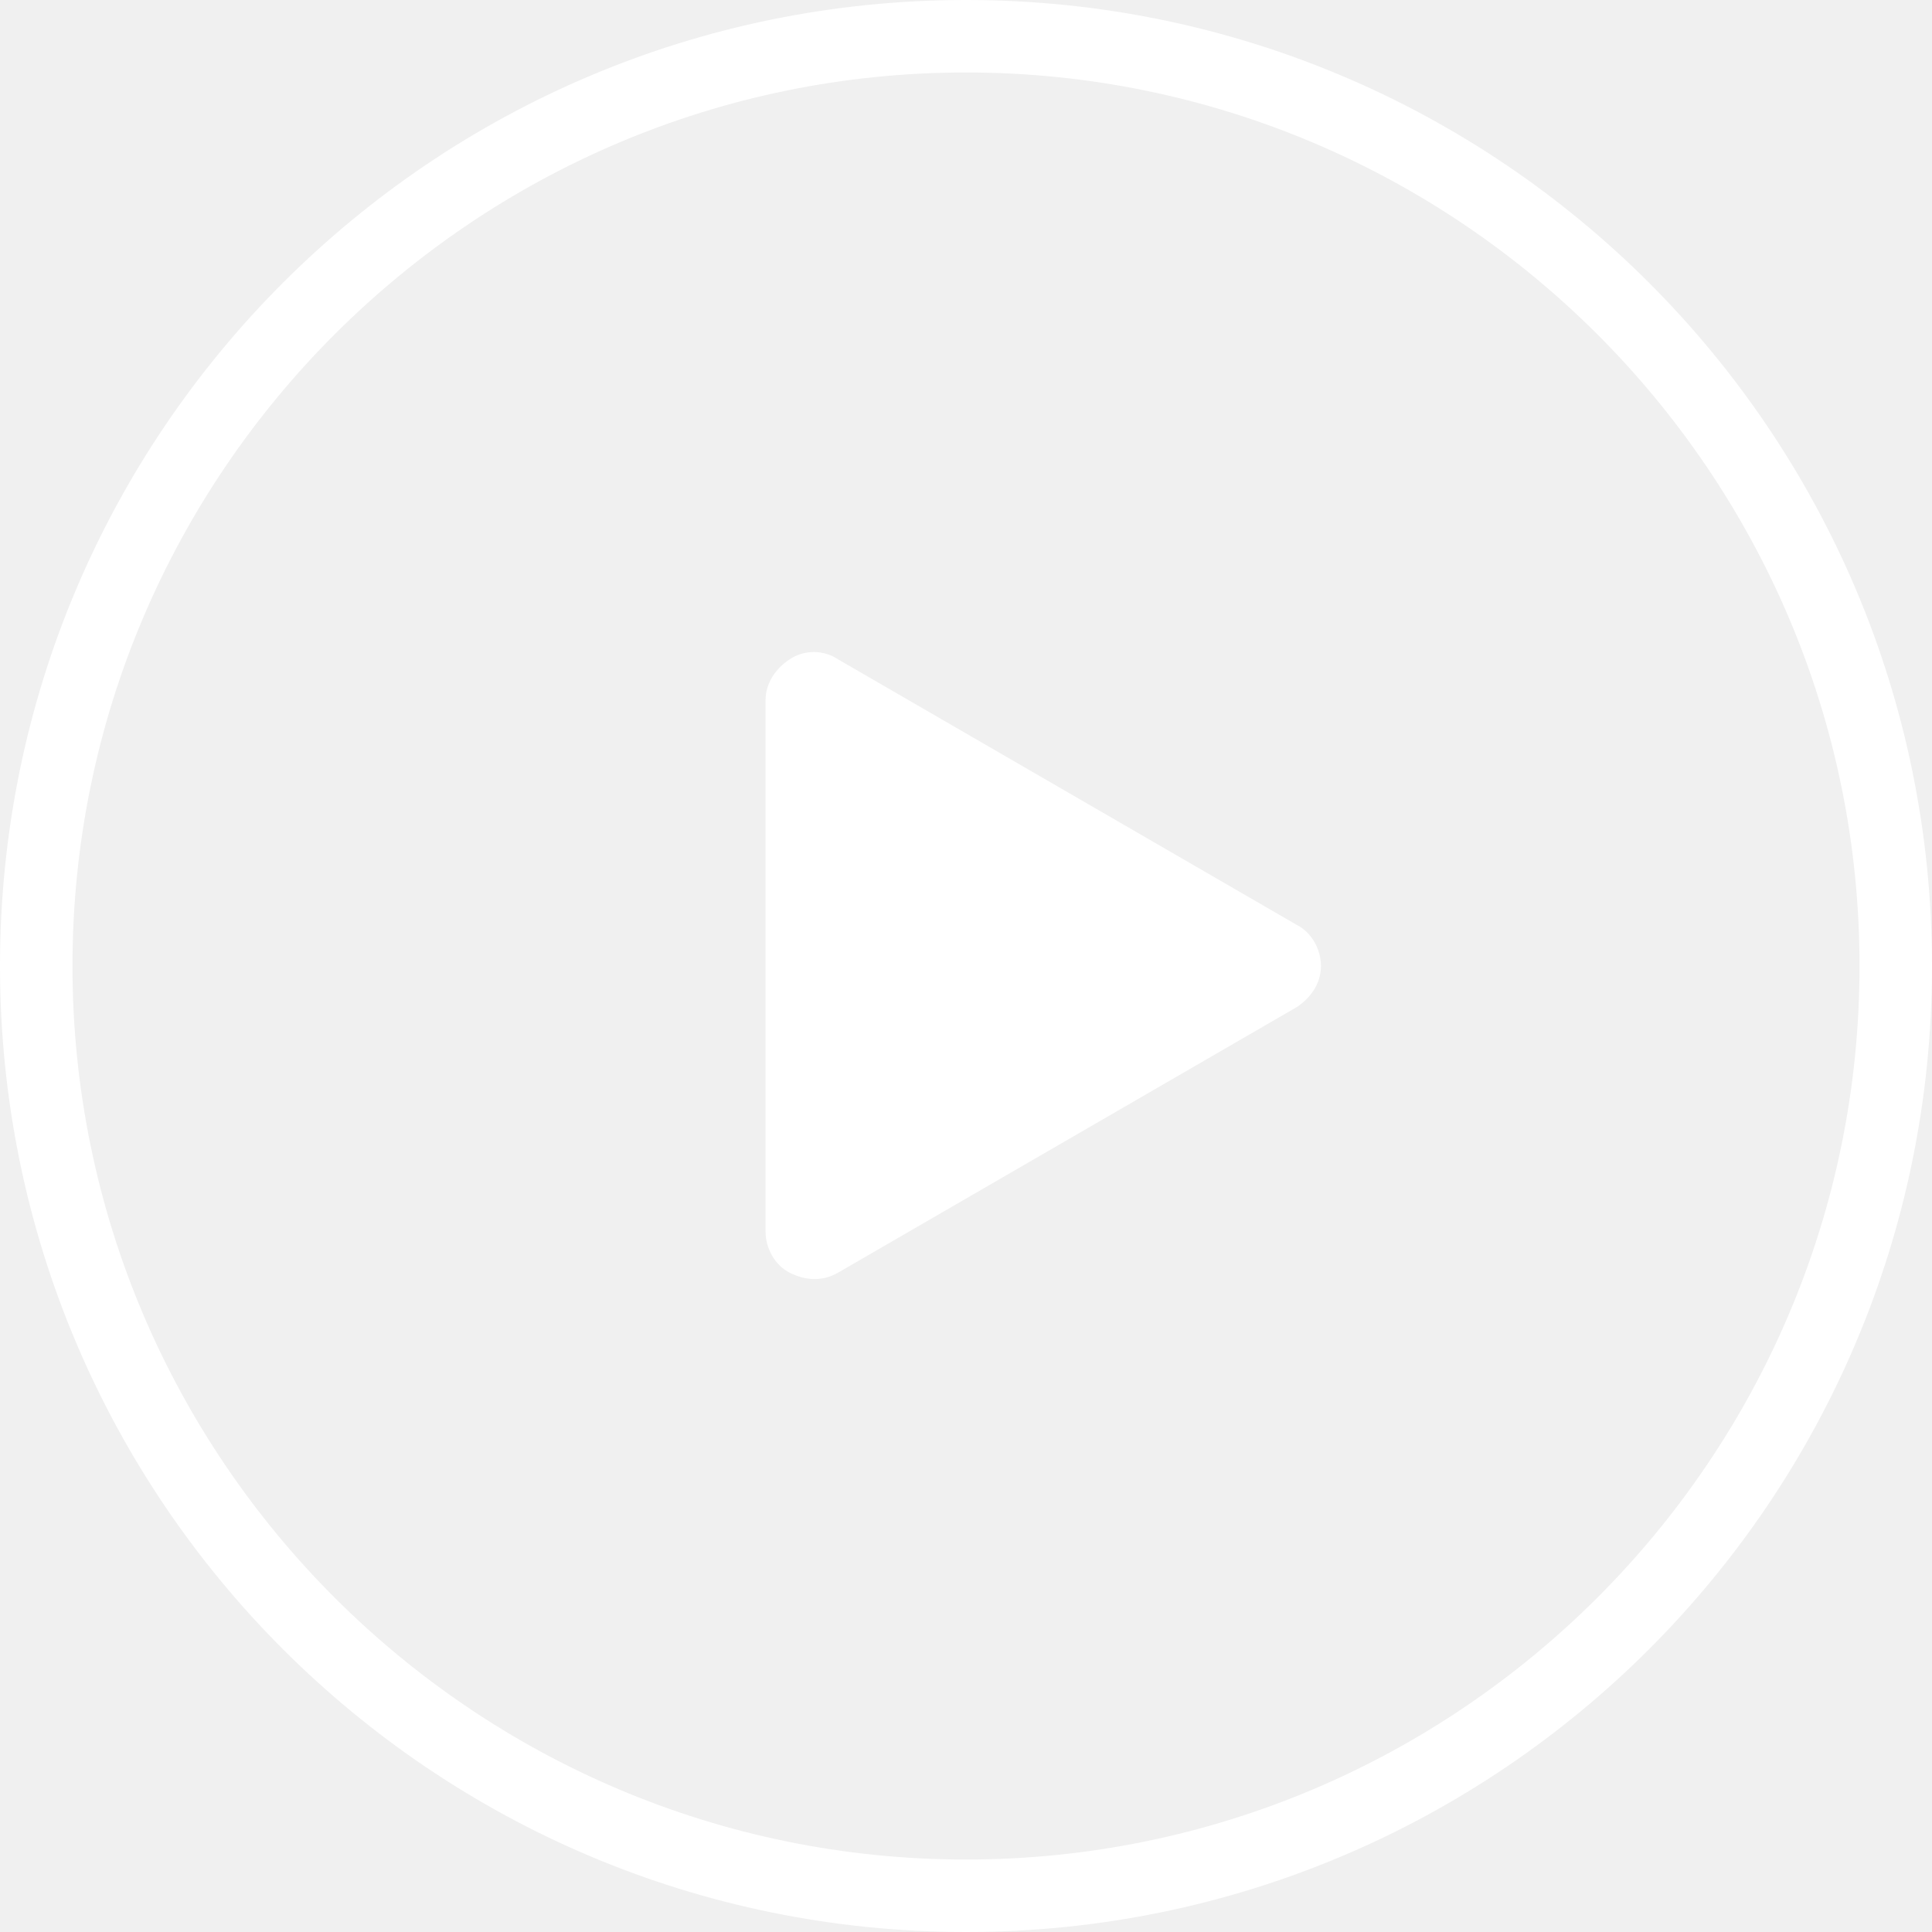
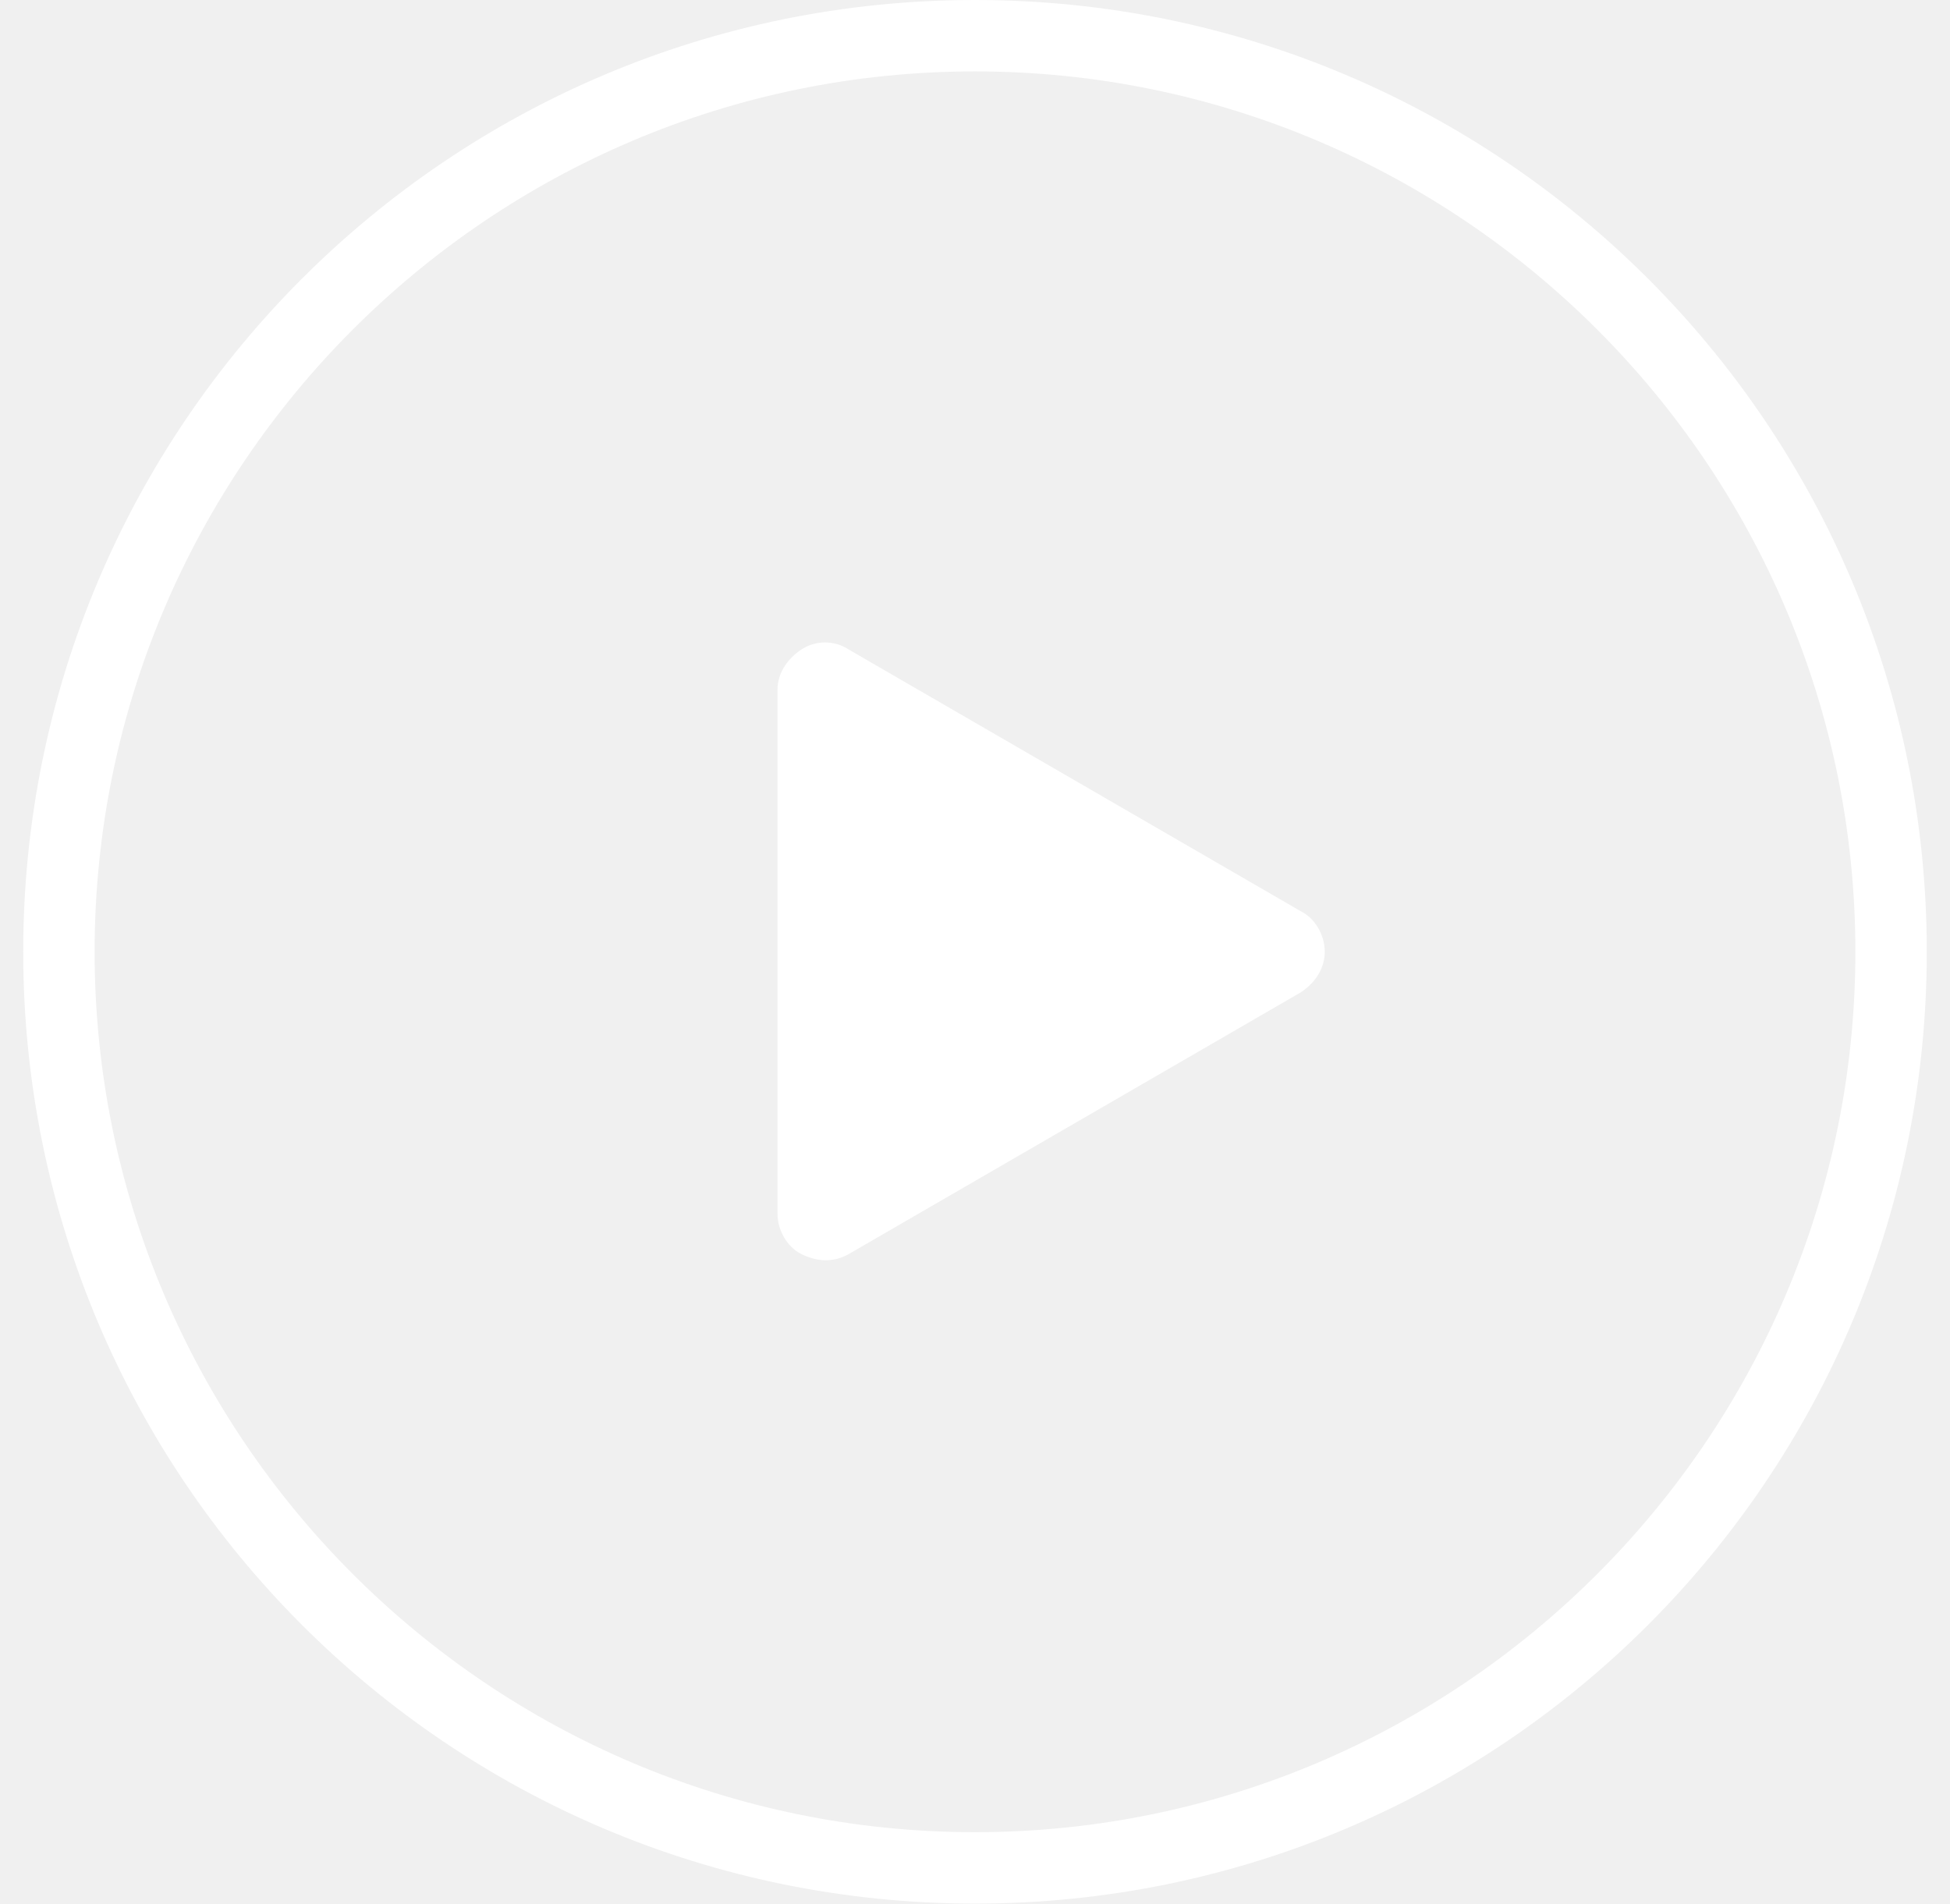
- <svg xmlns="http://www.w3.org/2000/svg" width="41" height="41" viewBox="0 0 41 41" fill="none">
+ <svg xmlns="http://www.w3.org/2000/svg" width="42" height="41" viewBox="0 0 41 41" fill="none">
  <path d="M20.5 1.538C30.955 1.538 39.462 10.045 39.462 20.5C39.462 30.955 30.955 39.462 20.5 39.462C10.045 39.462 1.538 30.955 1.538 20.5C1.538 10.045 10.045 1.538 20.5 1.538ZM20.5 0C9.174 0 0 9.174 0 20.5C0 31.826 9.174 41 20.5 41C31.826 41 41 31.826 41 20.5C41 9.174 31.826 0 20.5 0Z" fill="white" />
  <path d="M17.783 27.009L27.521 21.371C27.828 21.166 28.033 20.859 28.033 20.5C28.033 20.141 27.828 19.782 27.521 19.629L17.783 13.991C17.476 13.786 17.066 13.786 16.758 13.991C16.451 14.196 16.246 14.504 16.246 14.862V26.137C16.246 26.496 16.451 26.855 16.758 27.009C17.066 27.162 17.424 27.214 17.783 27.009Z" fill="white" />
</svg>
